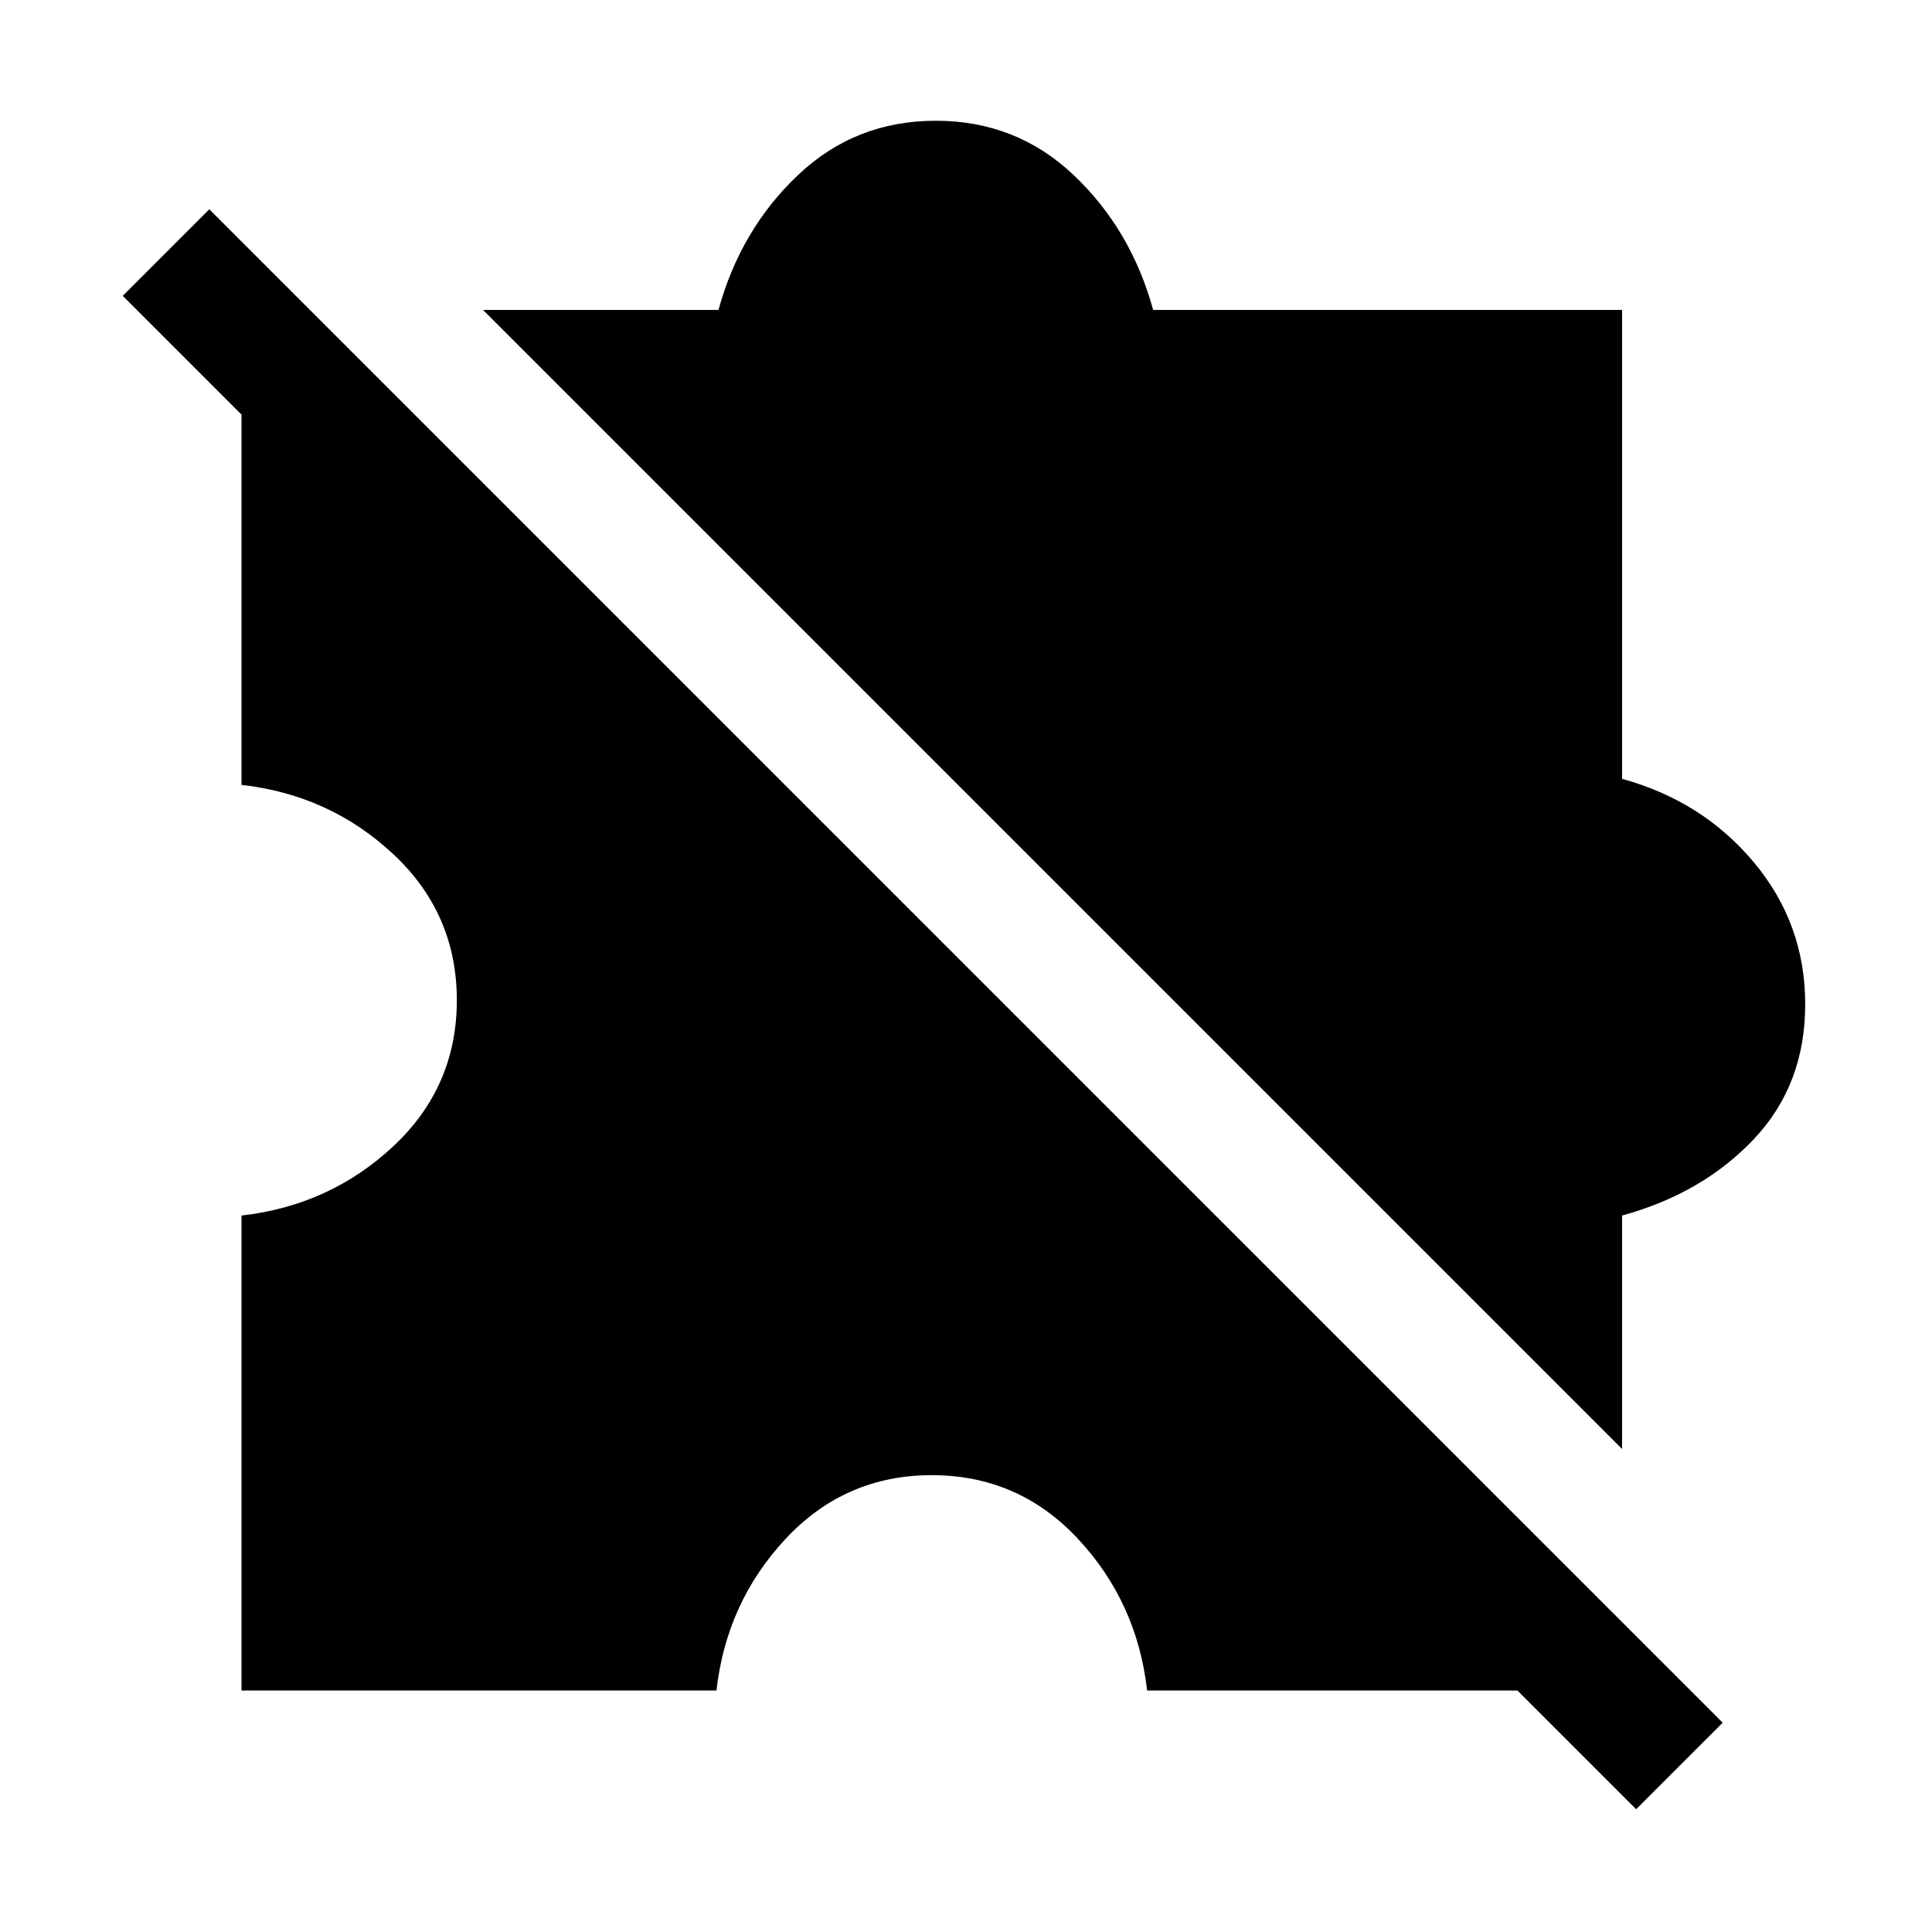
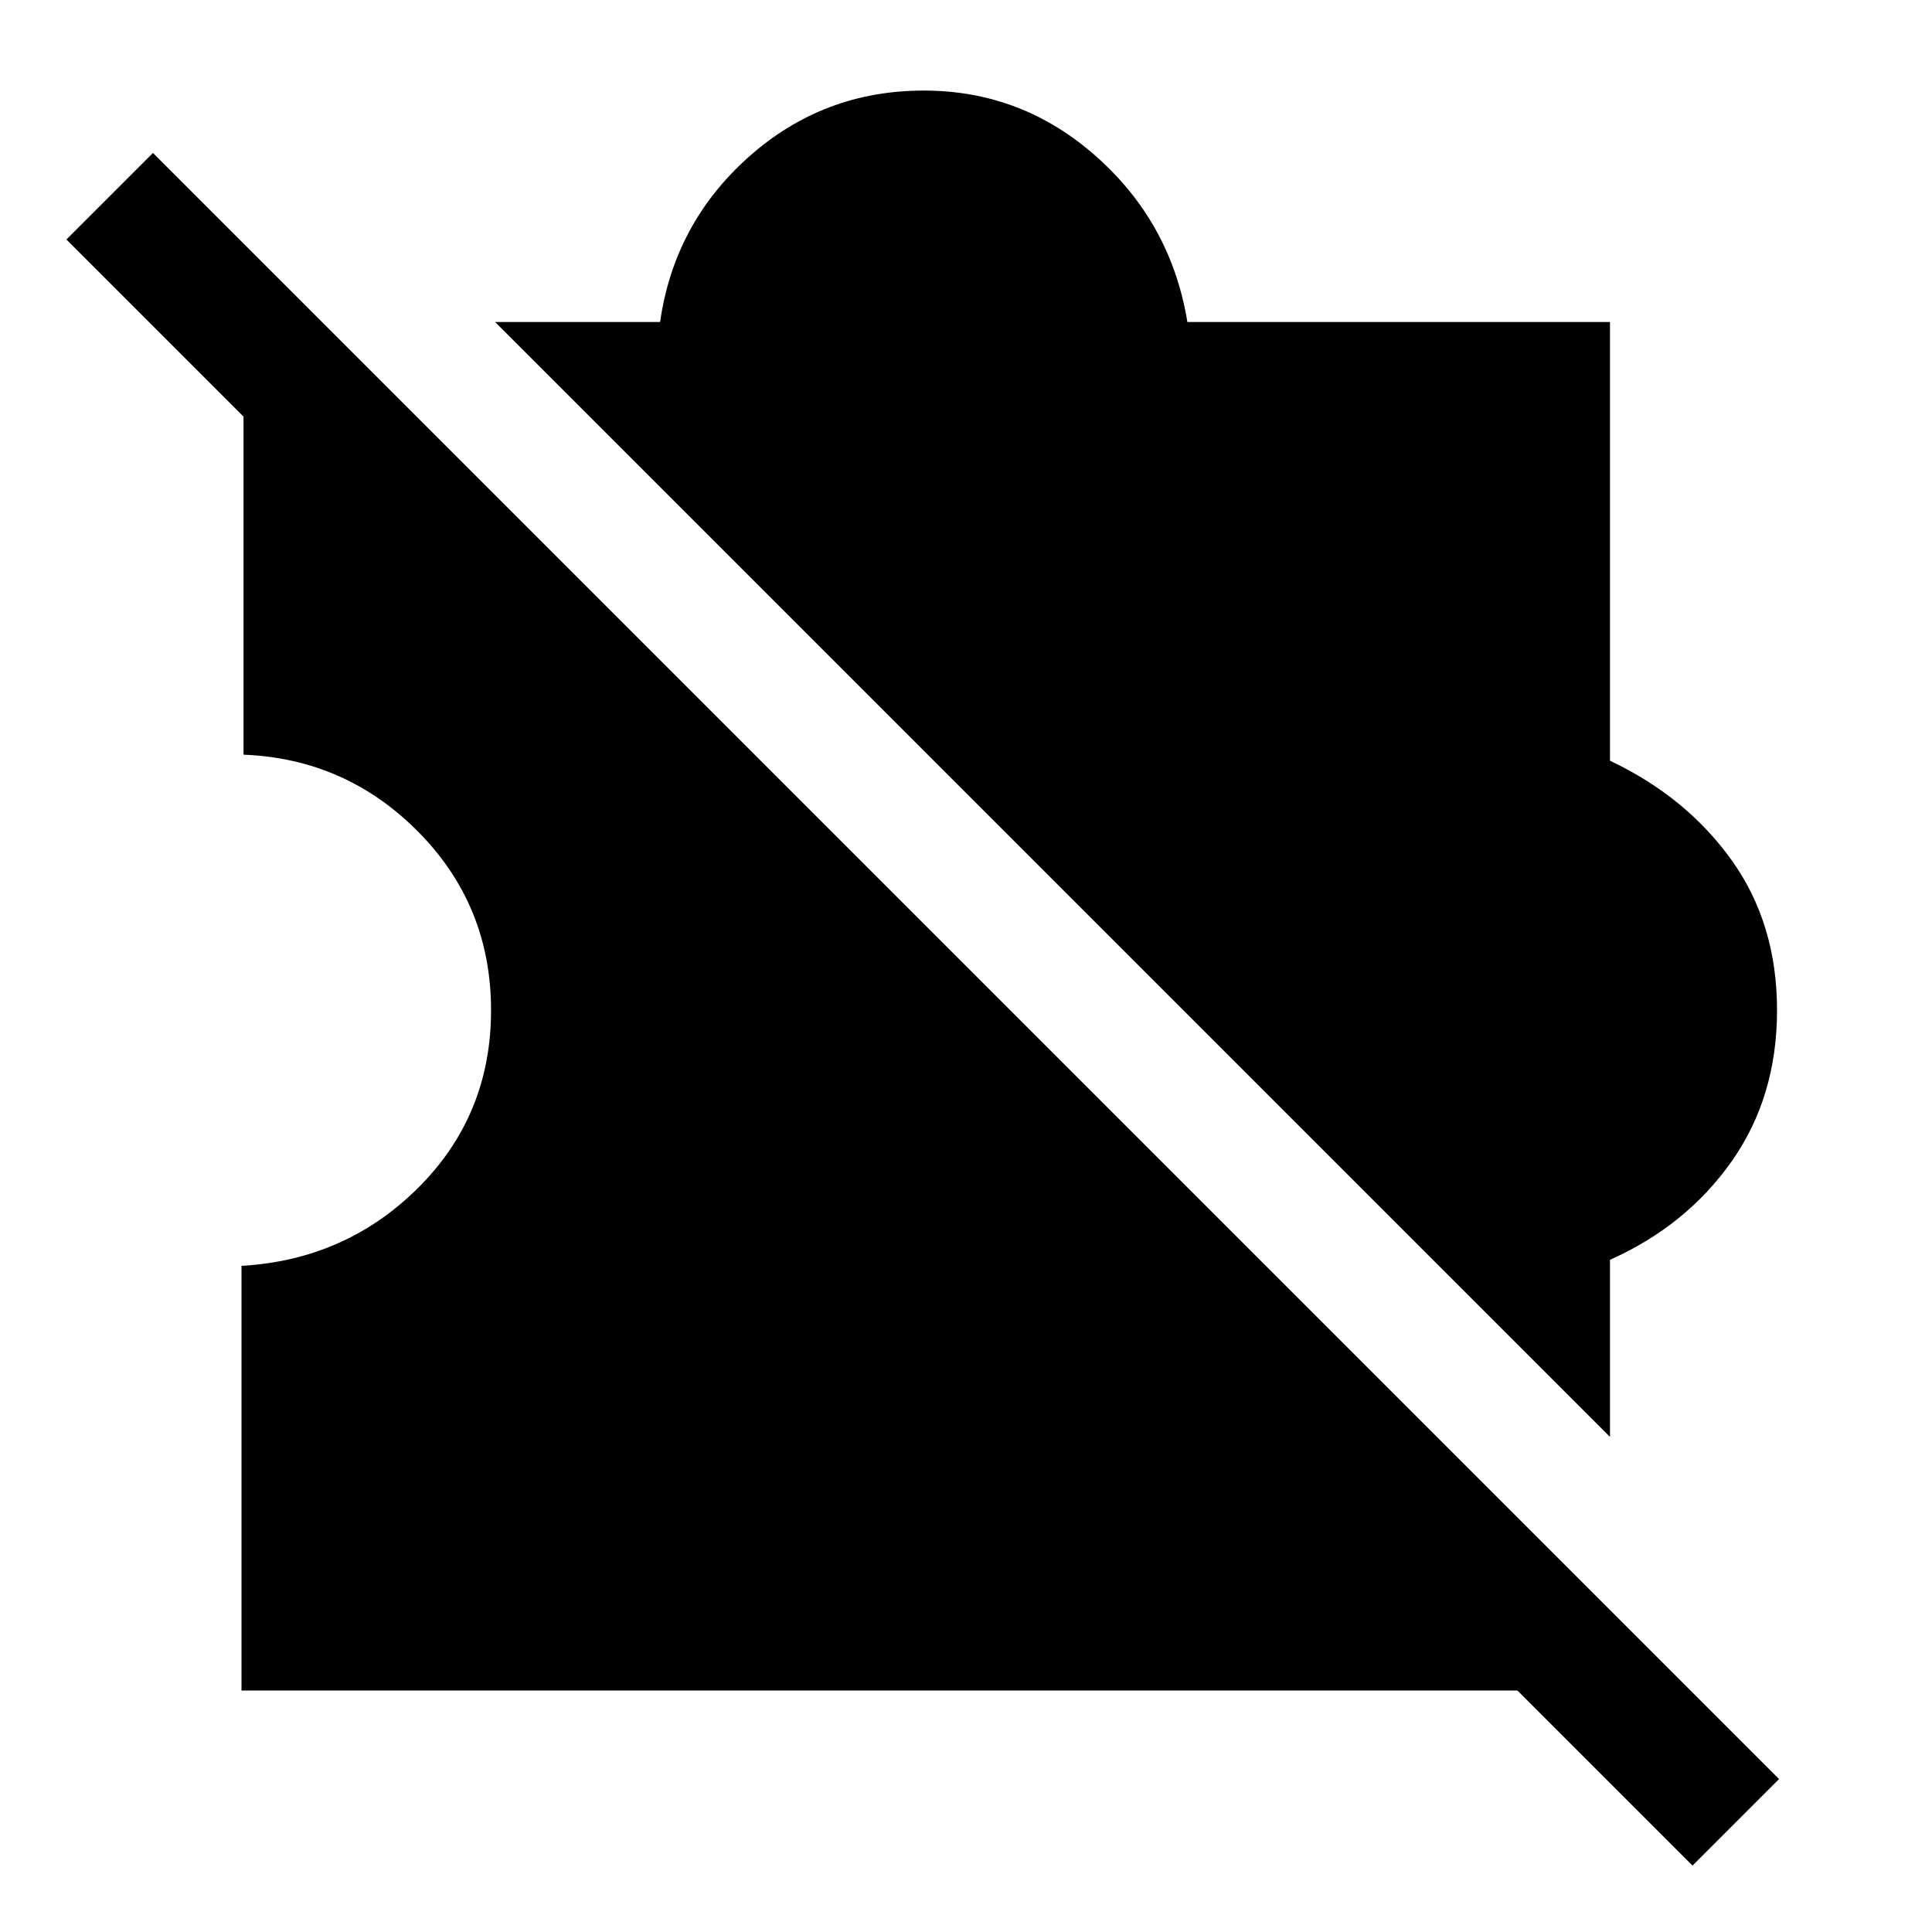
<svg xmlns="http://www.w3.org/2000/svg" width="48" height="48" viewBox="0 -960 960 960">
-   <path d="M120-120v-236q44-5 75.5-34.5T227-463q0-43-31.5-72.5T120-570v-236l686 686H570q-5-44-34.5-75.5T463-227q-43 0-72.5 31.5T356-120H120Zm686-120L240-806h117q11-40 39.5-67t68.5-27q40 0 68.5 27t39.5 67h233v233q40 11 65.5 41.5T897-461q0 40-25.5 67T806-356v116Zm7 179L61-813l43-43 752 752-43 43Z" />
+   <path d="M800-246 246-800h82q7-49 44-82t87-33q49 0 86 33t45 82h210v218q38 18 60.5 49.5T883-458q0 43-22.5 75T800-334v88ZM120-120v-211q52-3 88-39t36-88q0-52-36-88.5T121-585v-215l679 680H120Zm721 87L33-841l43-43L884-76l-43 43Z" />
</svg>
